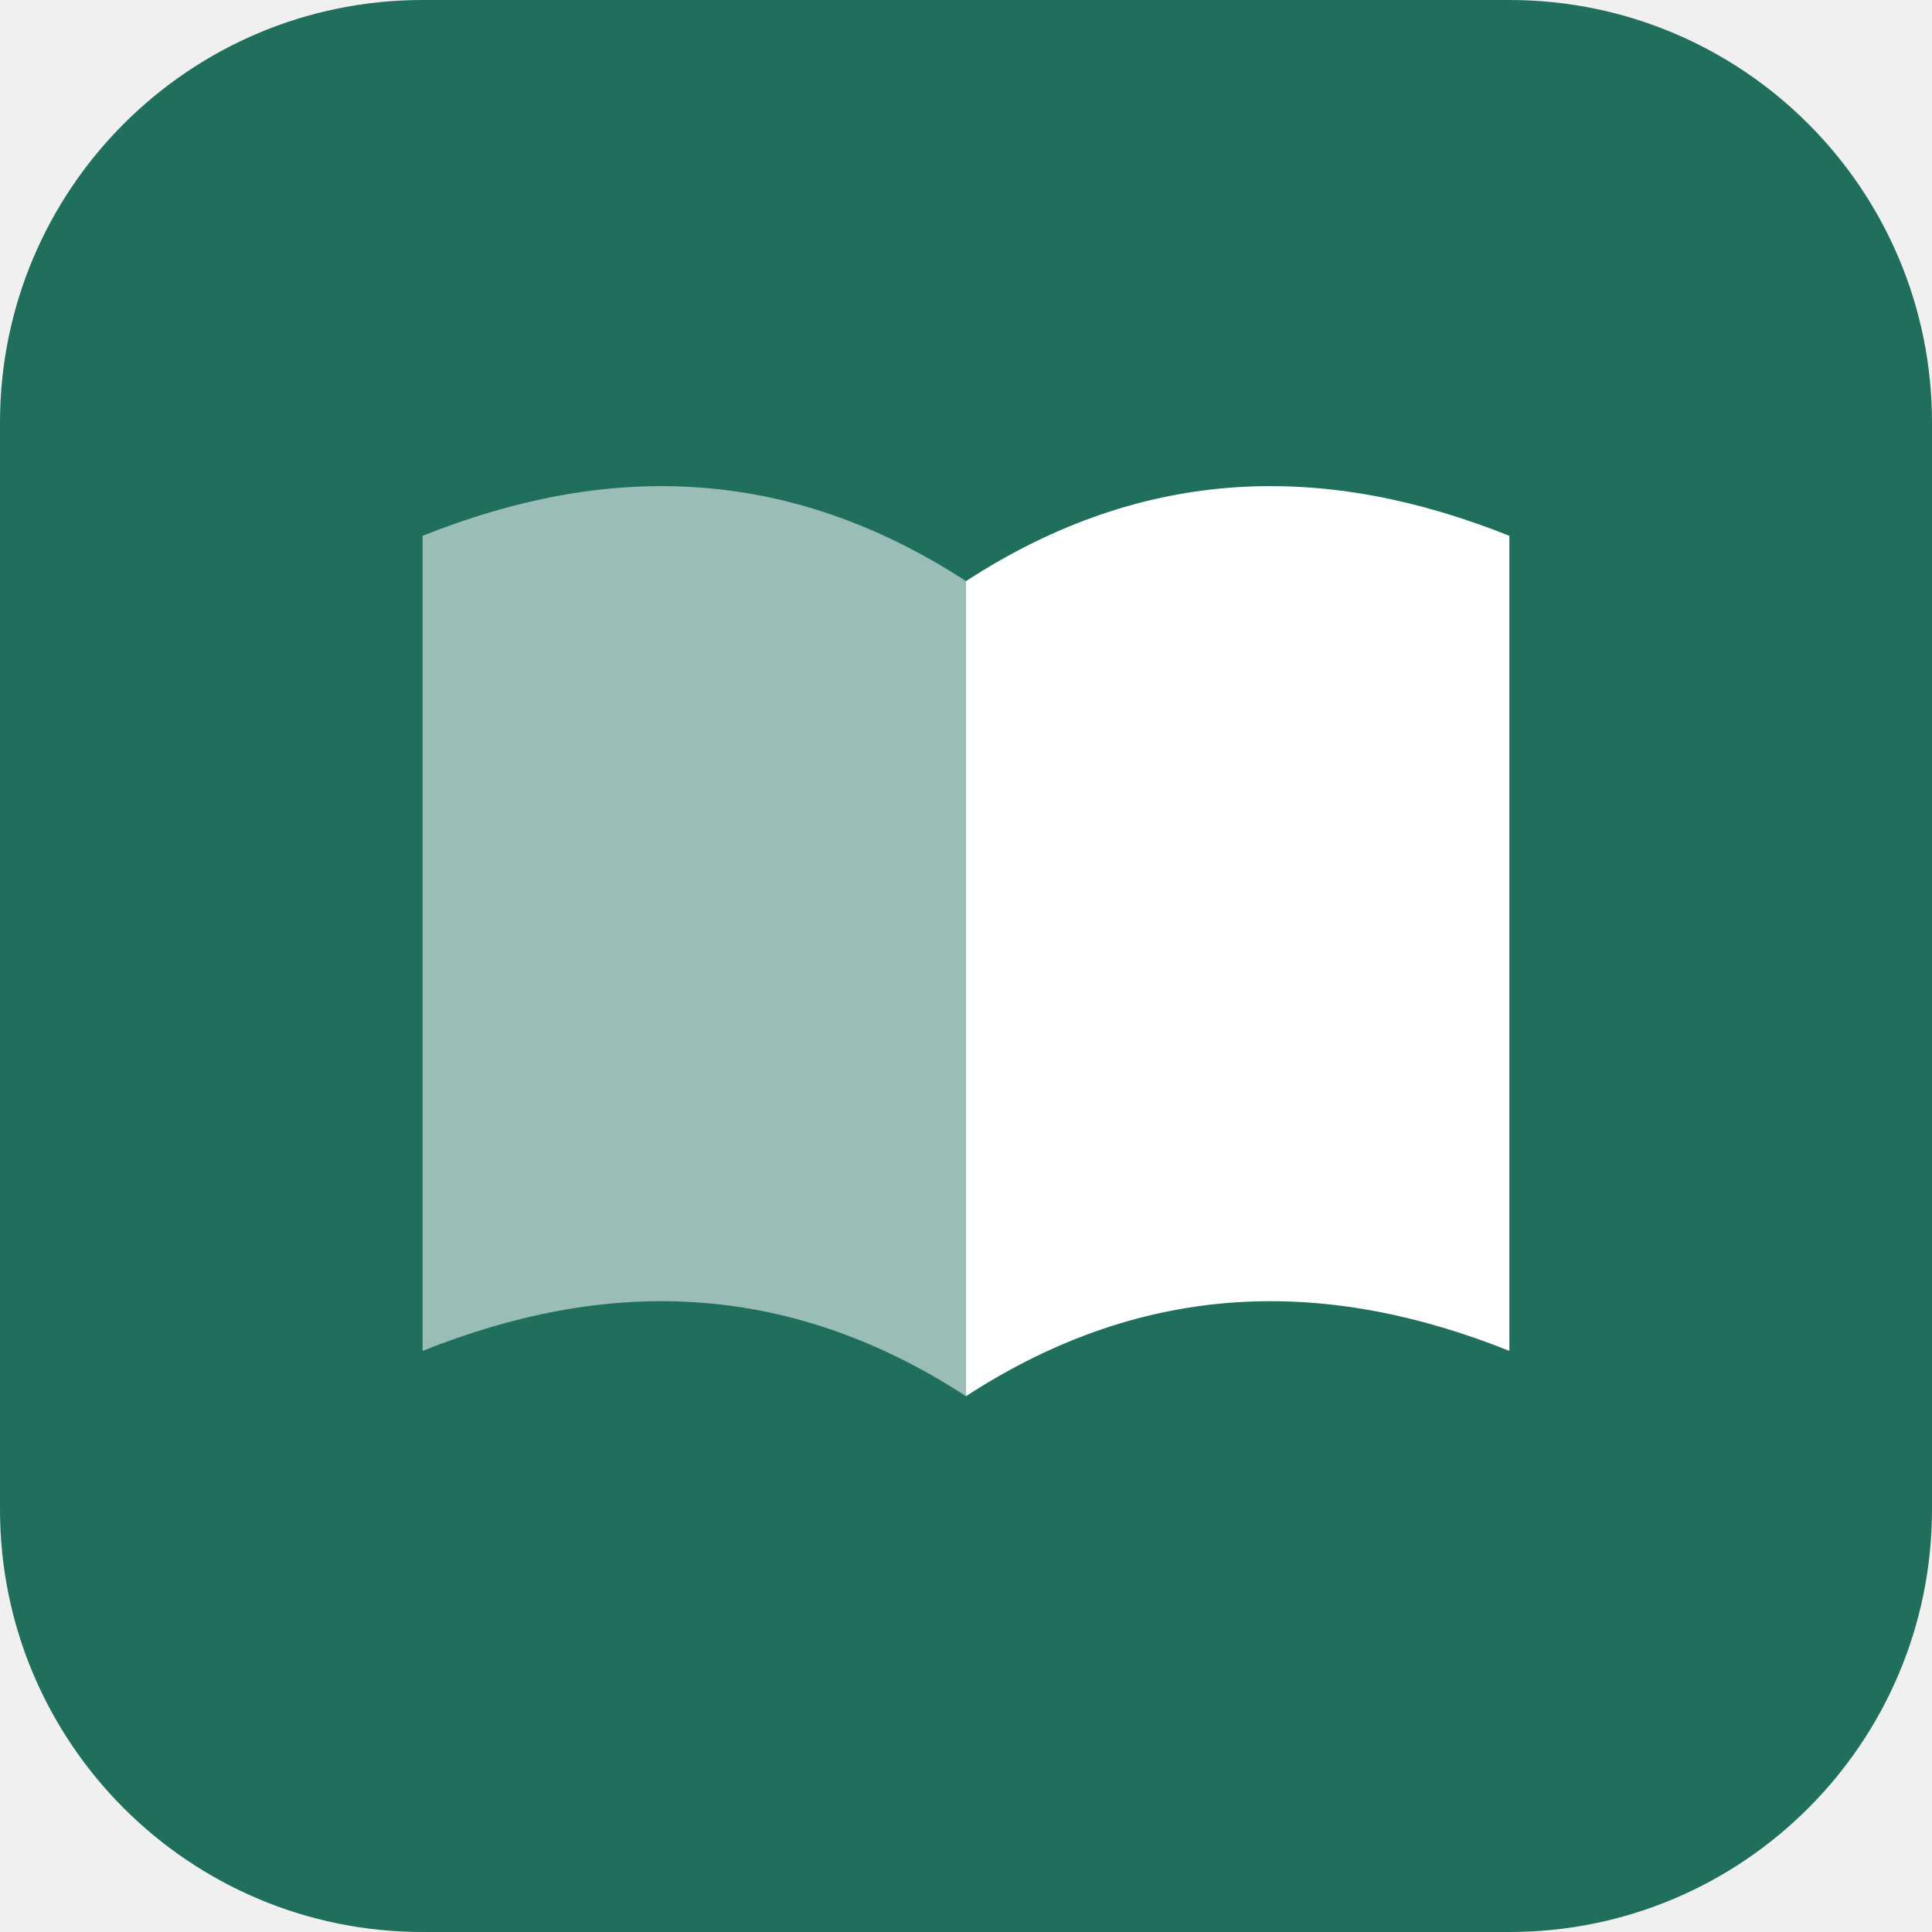
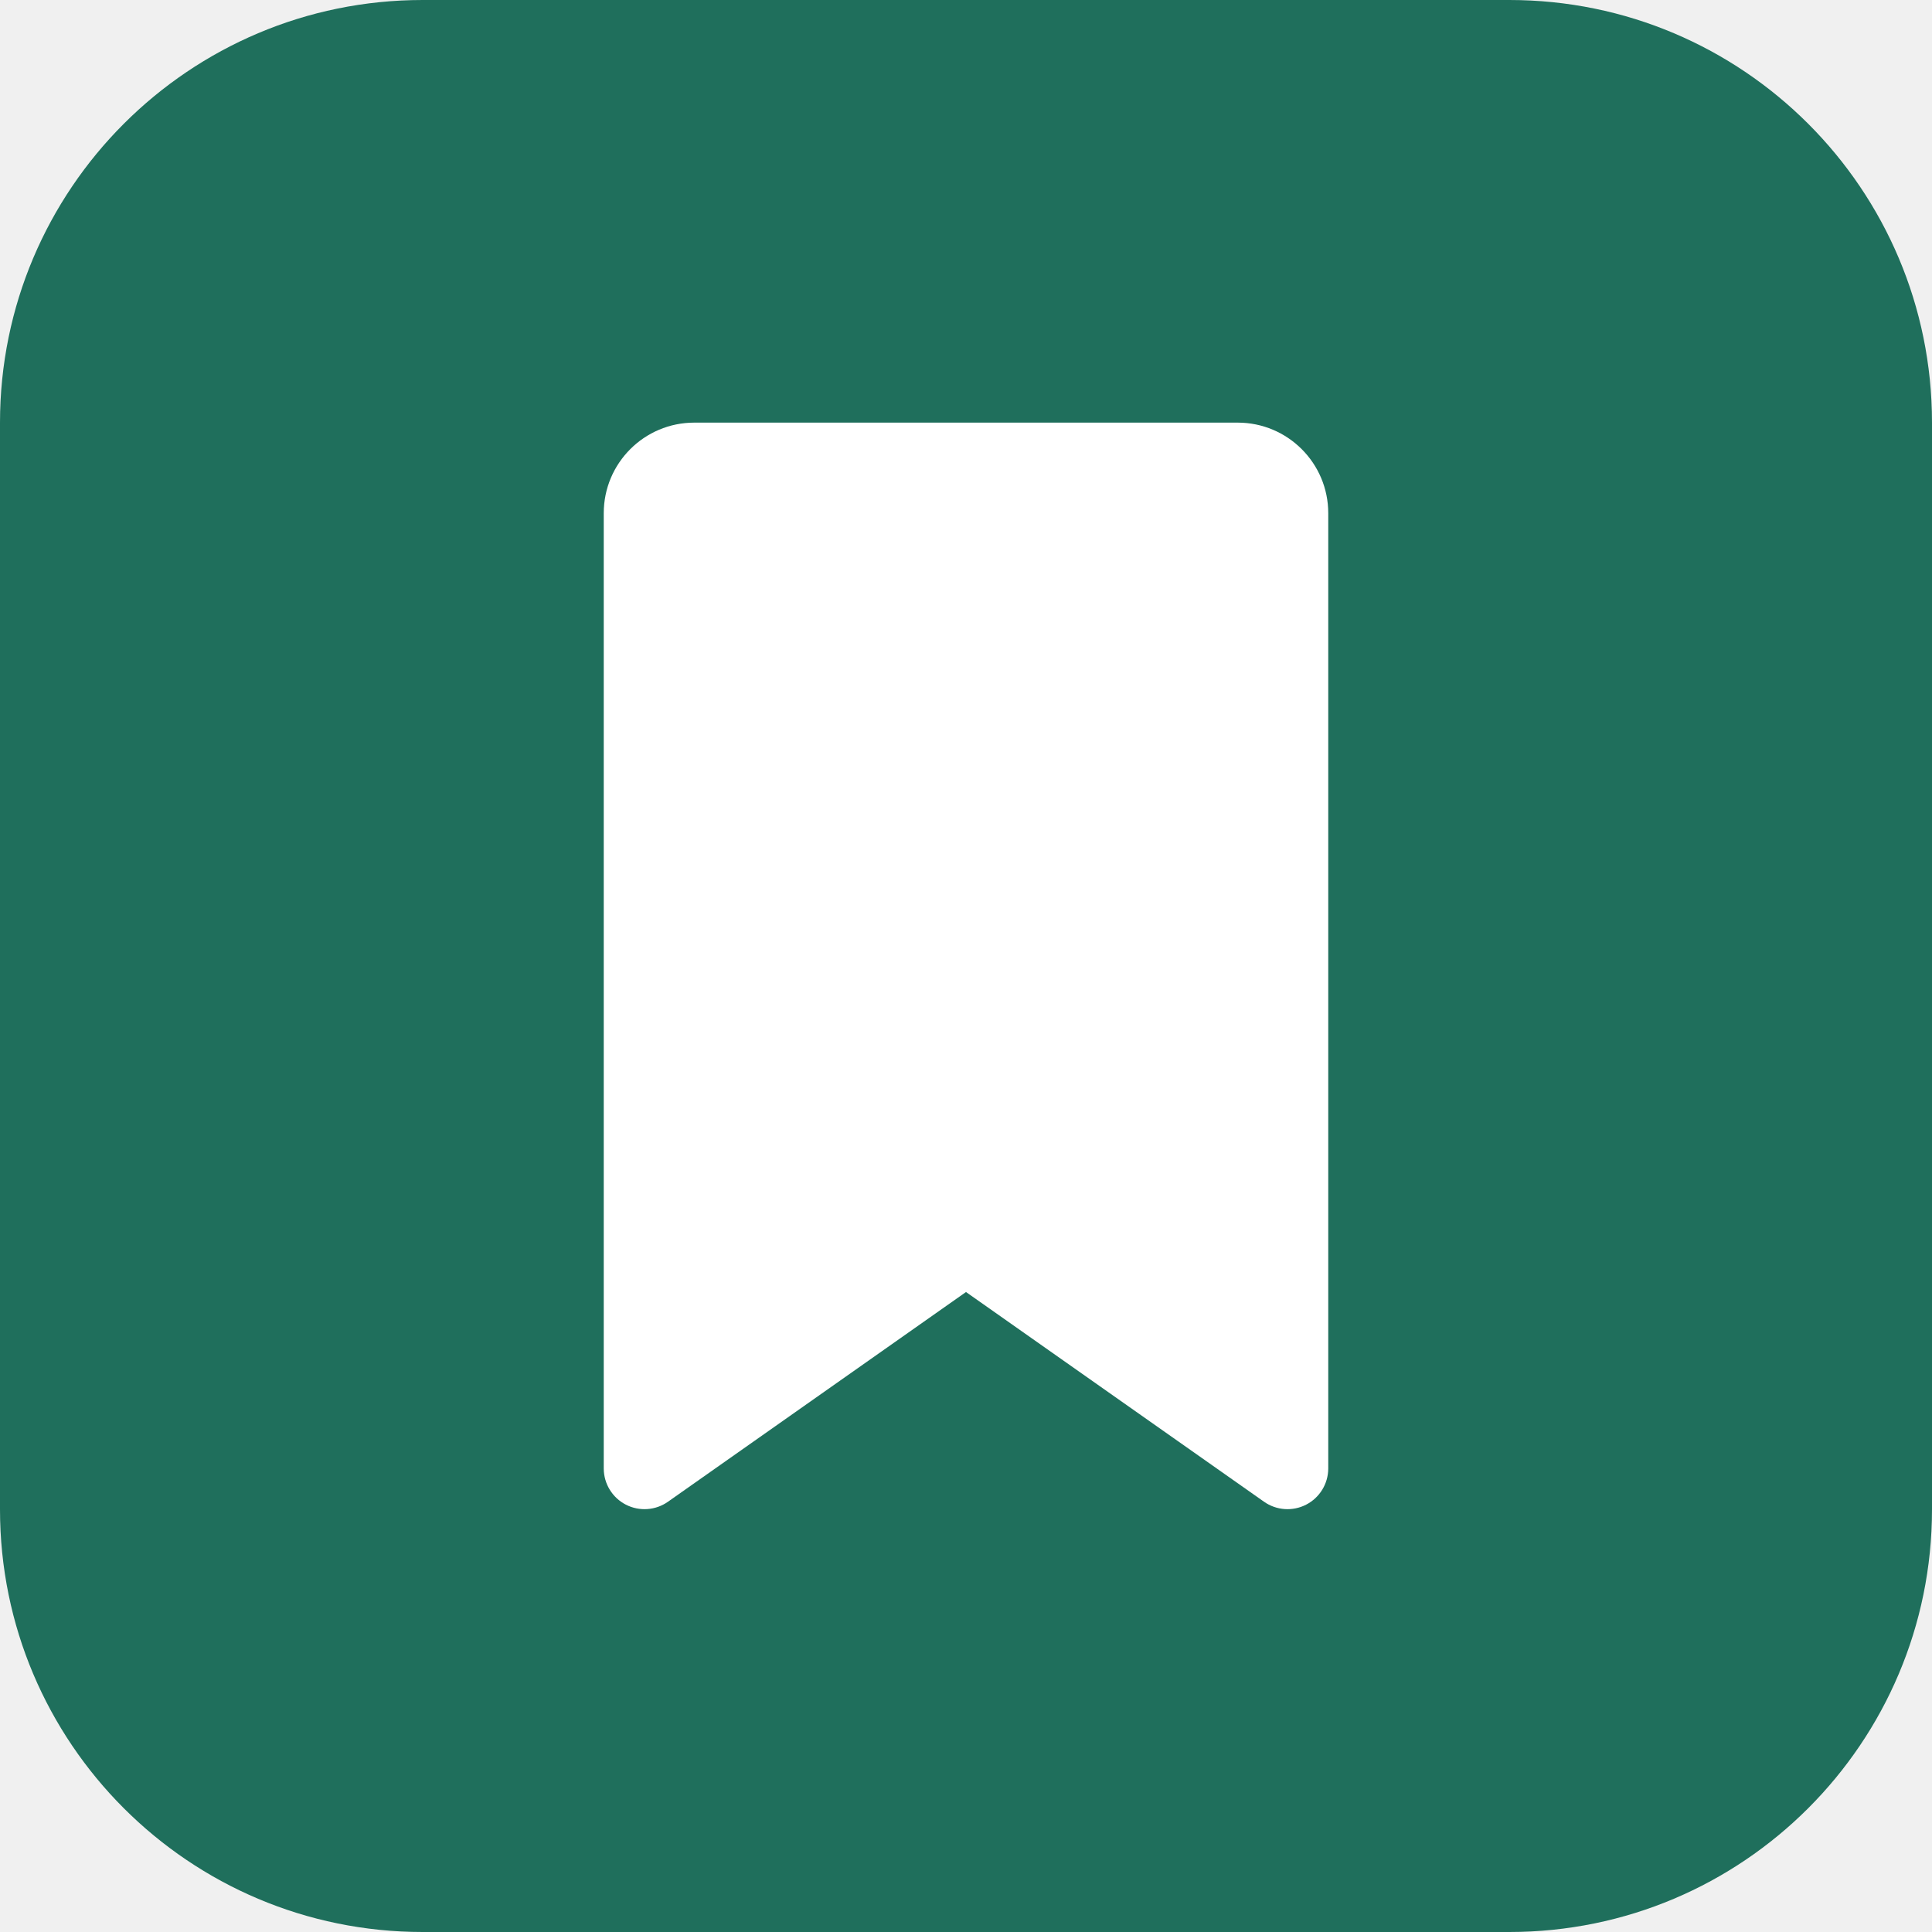
<svg xmlns="http://www.w3.org/2000/svg" viewBox="0 0 512 512">
  <rect width="512" height="512" rx="112" fill="#1f6f5c" />
-   <g transform="translate(256 256) scale(12) translate(-16 -16.5)">
-     <path d="M4 7c4-1.6 8-1.6 12 1v18c-4-2.6-8-2.6-12-1V7Z" fill="#fff" opacity=".55" />
-     <path d="M28 7c-4-1.6-8-1.6-12 1v18c4-2.6 8-2.6 12-1V7Z" fill="#fff" />
+   <g transform="translate(256 256) scale(12) translate(-16 -16)">
+     <path d="M10 4h12a2 2 0 0 1 2 2v21.1a.9.9 0 0 1-1.42.73L16 23.2l-6.58 4.63A.9.9 0 0 1 8 27.1V6a2 2 0 0 1 2-2Z" fill="#fff" />
  </g>
</svg>
